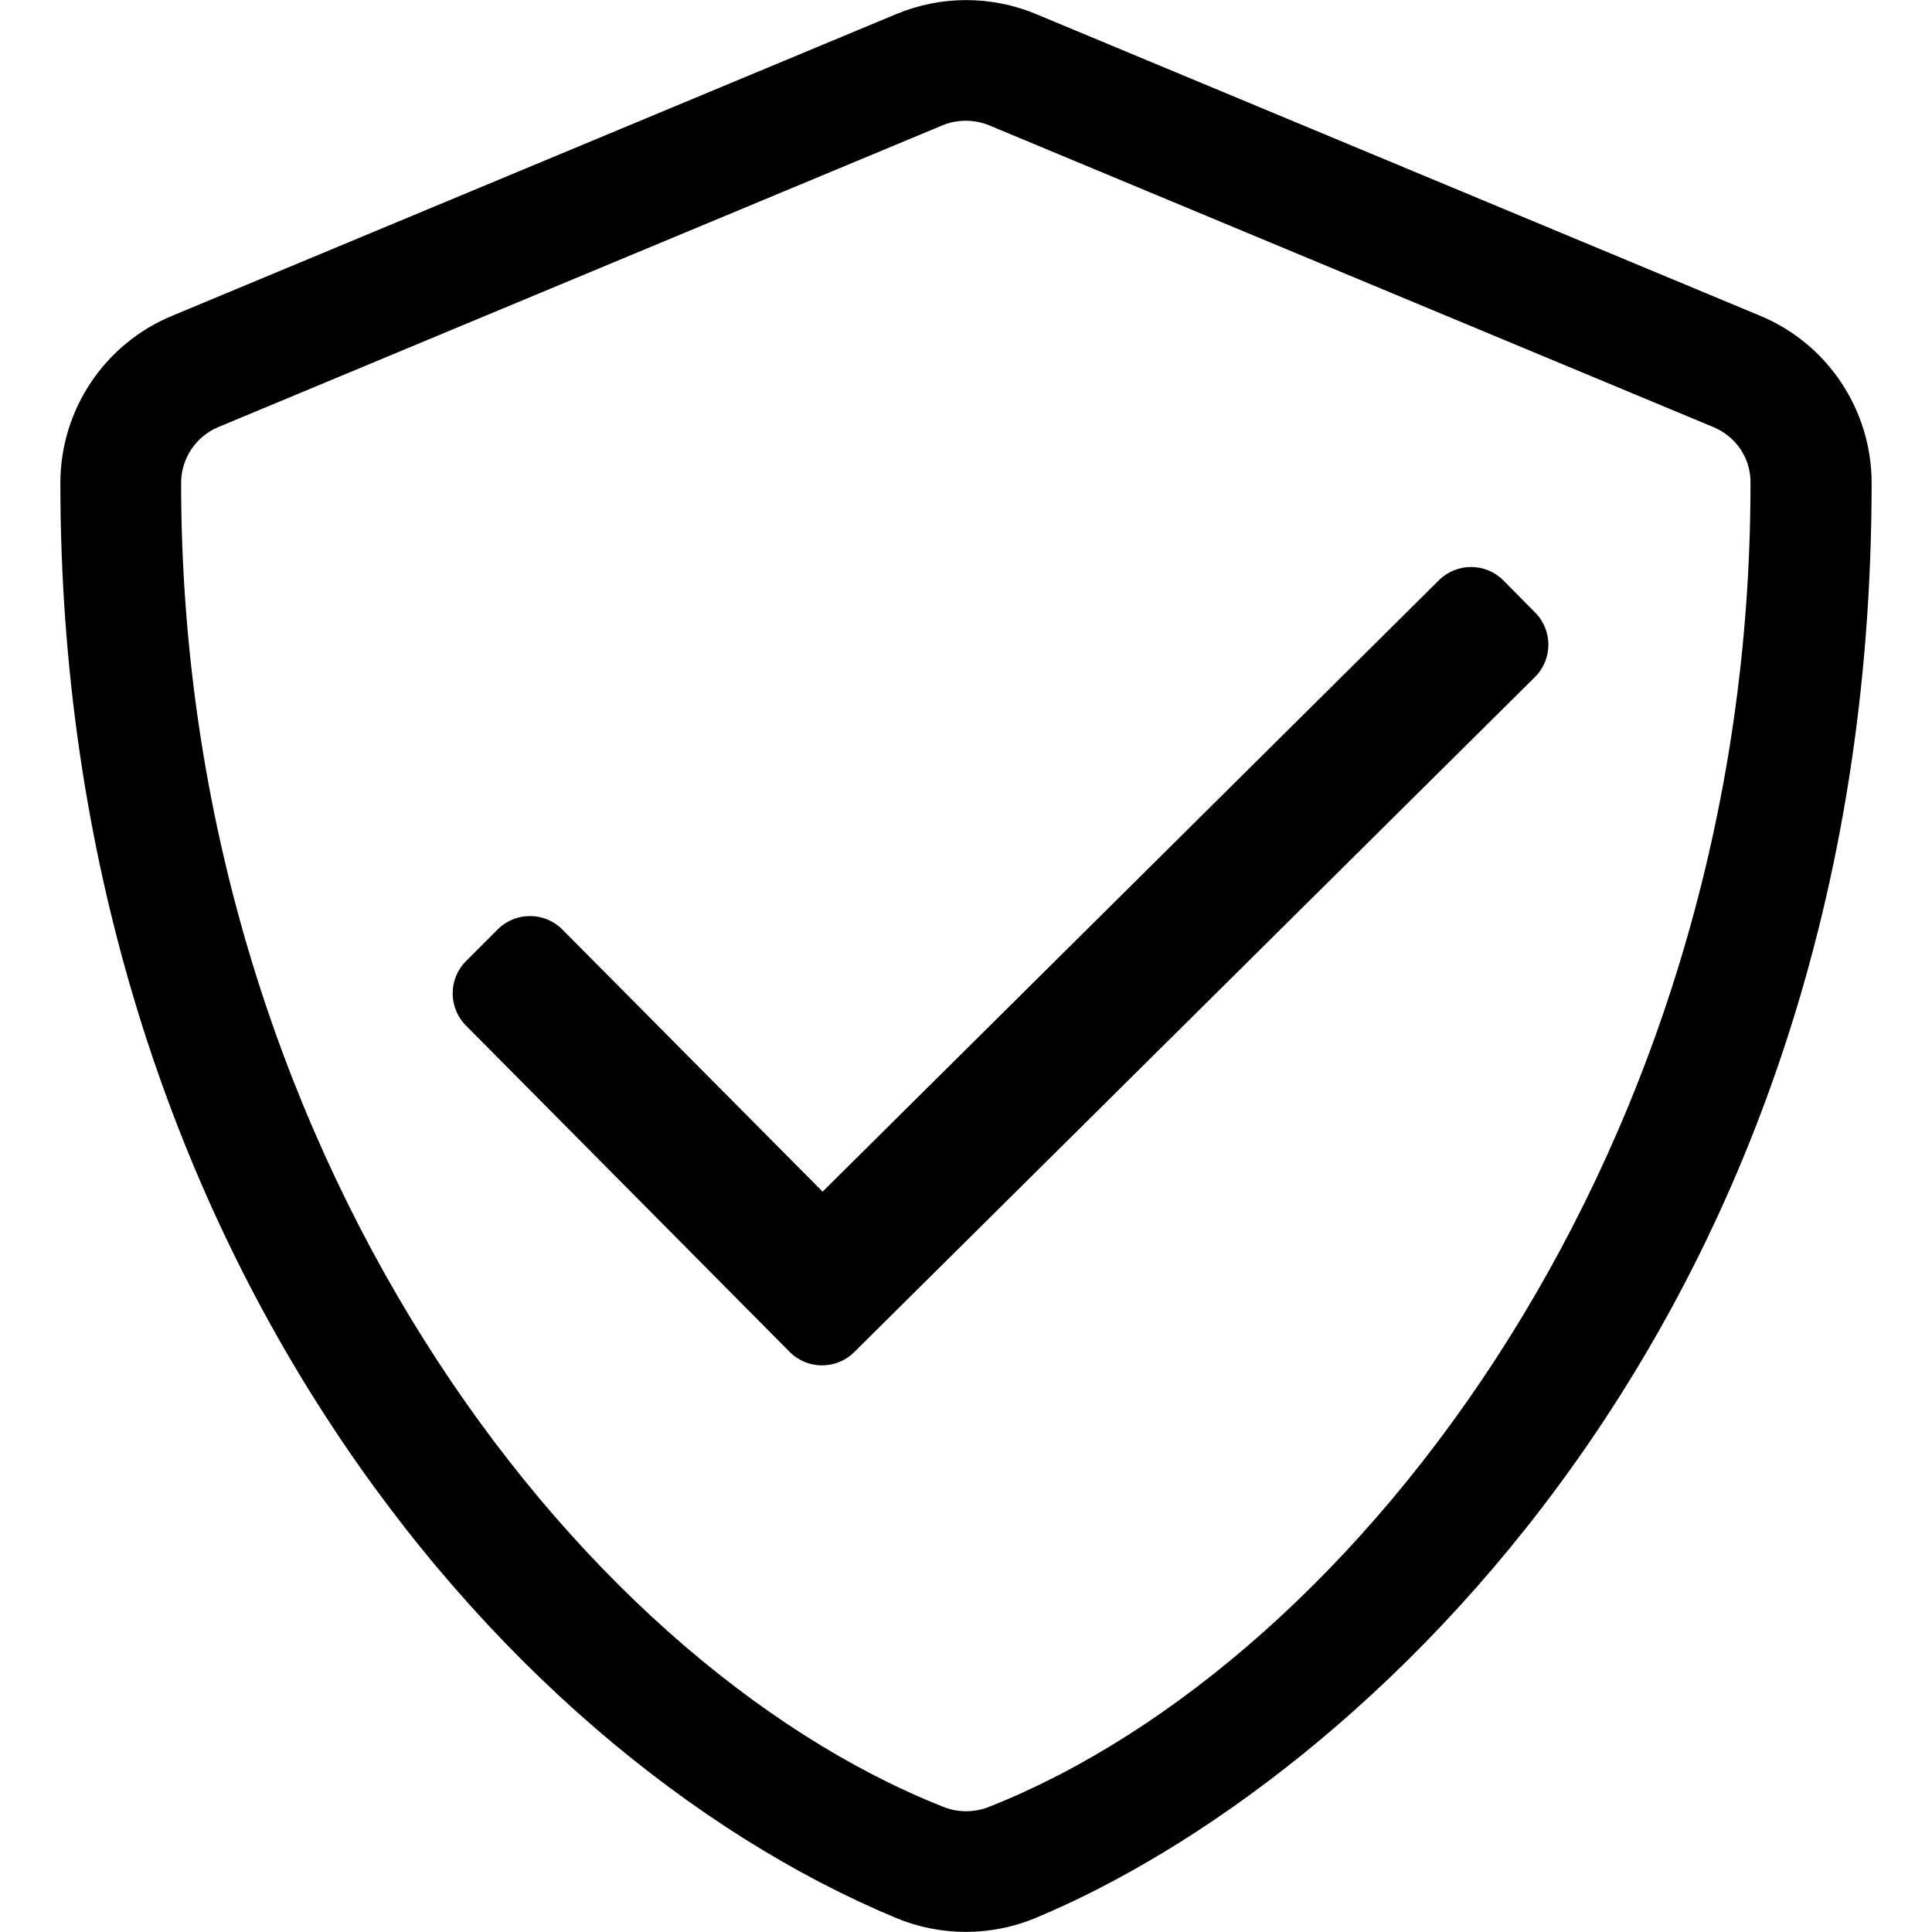
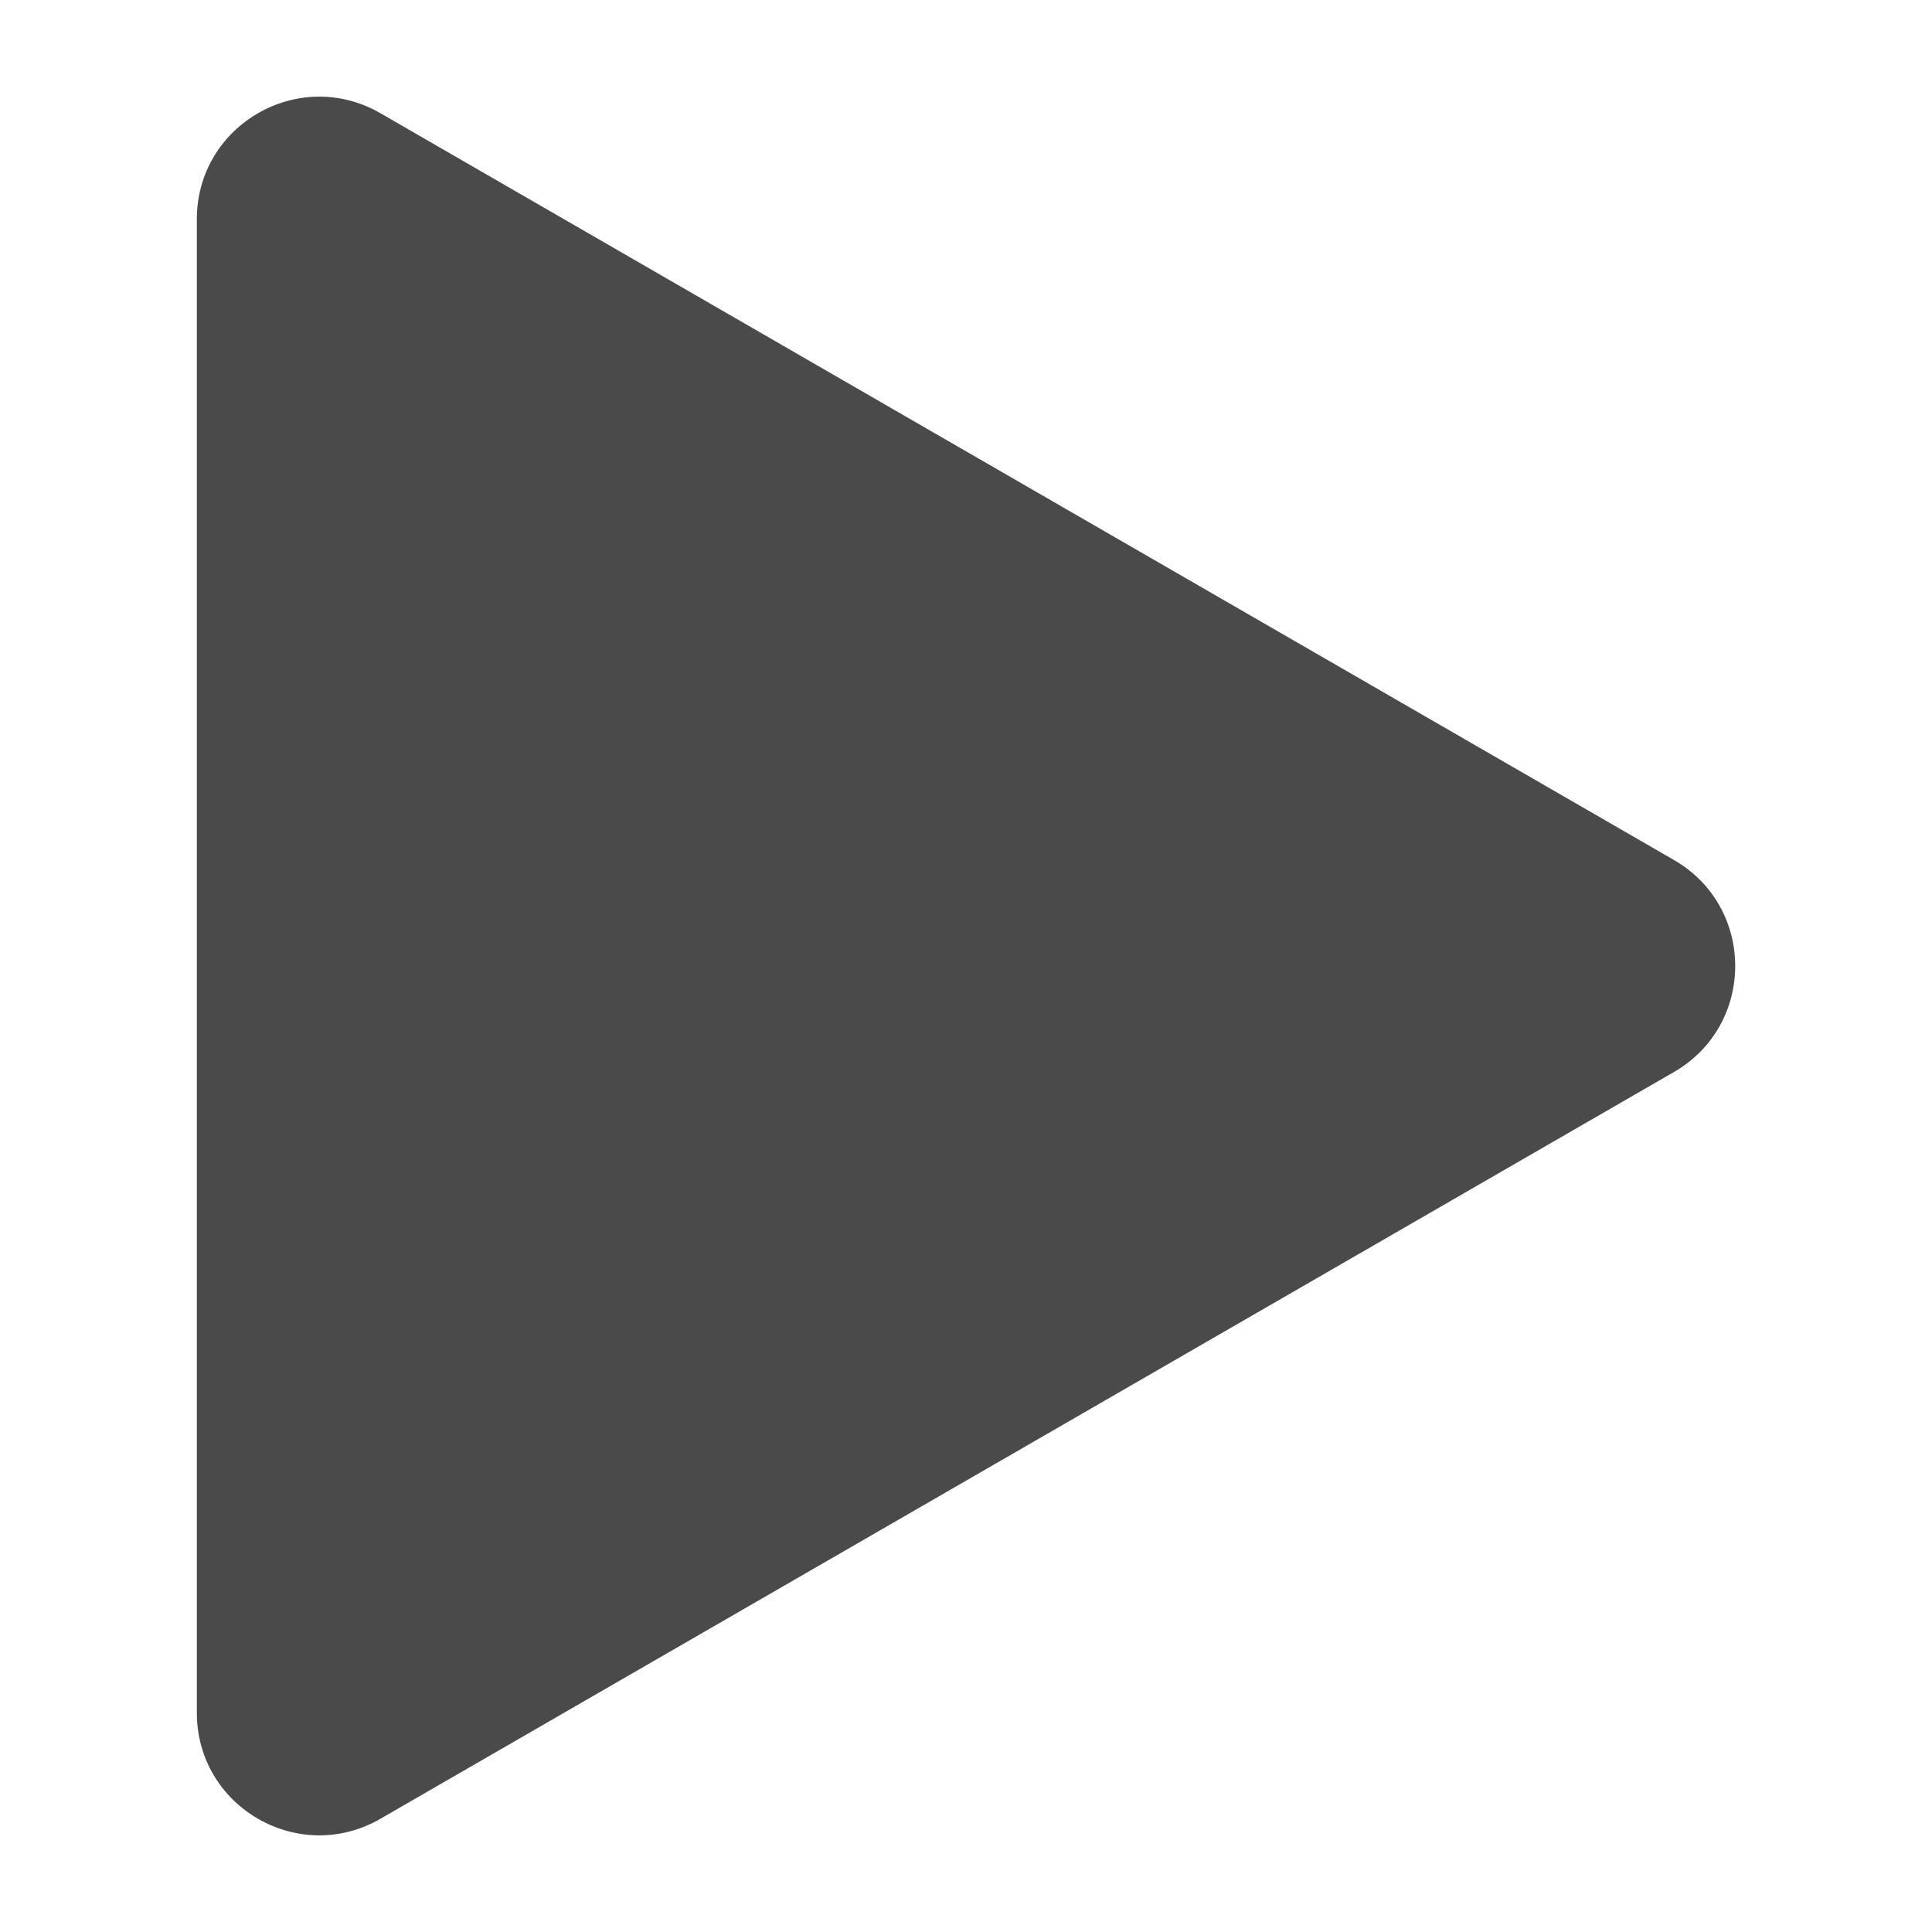
- <svg xmlns="http://www.w3.org/2000/svg" aria-hidden="true" focusable="false" data-prefix="fal" data-icon="shield-check" role="img" viewBox="0 0 512 512" class="svg-inline--fa fa-shield-check fa-w-16 fa-9x">
-   <path fill="currentColor" d="M466.5 83.7l-192-80a48.15 48.15 0 0 0-36.9 0l-192 80C27.7 91.1 16 108.6 16 128c0 198.5 114.5 335.7 221.5 380.3 11.8 4.9 25.1 4.9 36.9 0C360.1 472.6 496 349.3 496 128c0-19.4-11.7-36.9-29.5-44.3zM262.2 478.8c-4 1.6-8.4 1.6-12.3 0C152 440 48 304 48 128c0-6.5 3.9-12.3 9.8-14.8l192-80c3.9-1.6 8.4-1.6 12.3 0l192 80c6 2.5 9.9 8.3 9.8 14.8.1 176-103.9 312-201.7 350.8zm136.2-325c-4.7-4.7-12.3-4.7-17-.1L218 315.8l-69-69.5c-4.7-4.7-12.3-4.7-17-.1l-8.5 8.5c-4.7 4.7-4.7 12.3-.1 17l85.9 86.6c4.7 4.7 12.3 4.7 17 .1l180.5-179c4.7-4.7 4.7-12.3.1-17z" class="" />
+ <svg xmlns="http://www.w3.org/2000/svg" viewBox="0 0 100 100" fill="none" version="1.1" id="svg7" width="100" height="100">
+   <defs id="defs11" />
+   <g id="SVGRepo_bgCarrier" stroke-width="0" />
+   <g id="SVGRepo_tracerCarrier" stroke-linecap="round" stroke-linejoin="round" />
+   <g id="SVGRepo_iconCarrier" transform="matrix(6.335459,0,0,6.335459,-22.85758,-26.02546)">
+     <path d="m 17.284,11.134 c 0.667,0.385 0.667,1.347 0,1.732 L 6.716,18.967 c -0.667,0.385 -1.5,-0.096 -1.5,-0.866 V 5.899 c 0,-0.77 0.833,-1.251 1.5,-0.866 z" fill="#4a4a4a" id="path4" />
+   </g>
</svg>
